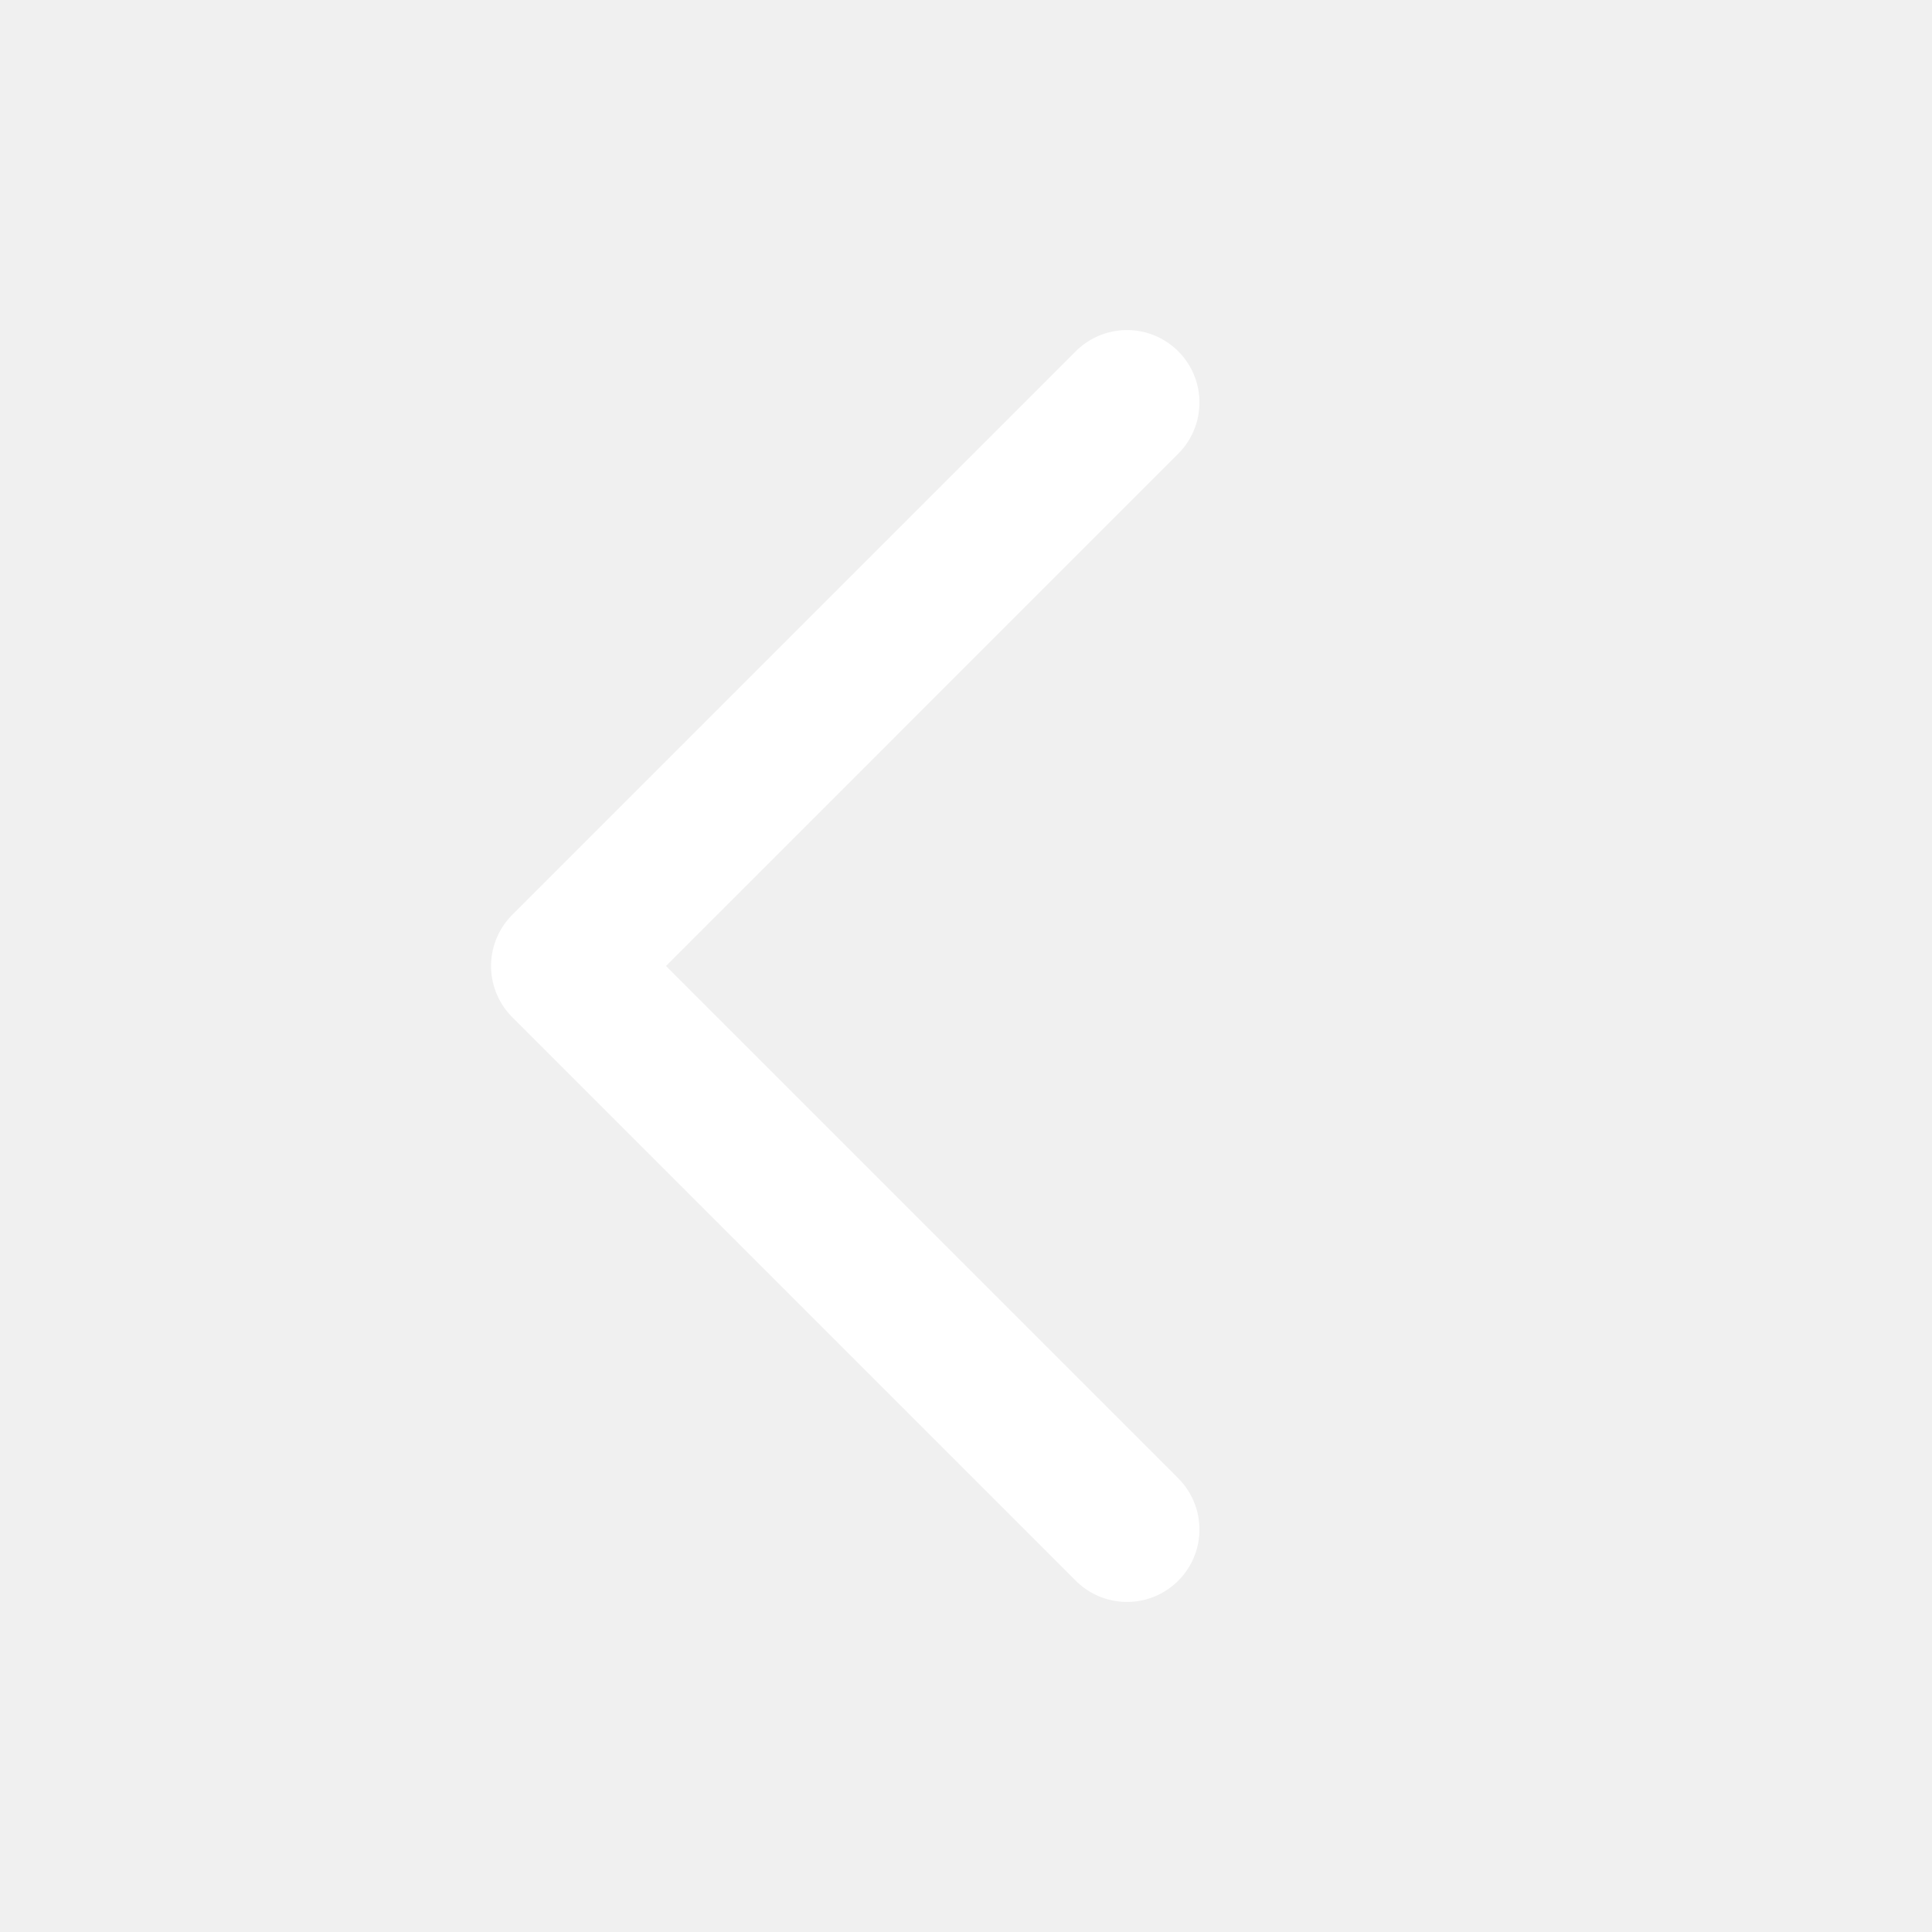
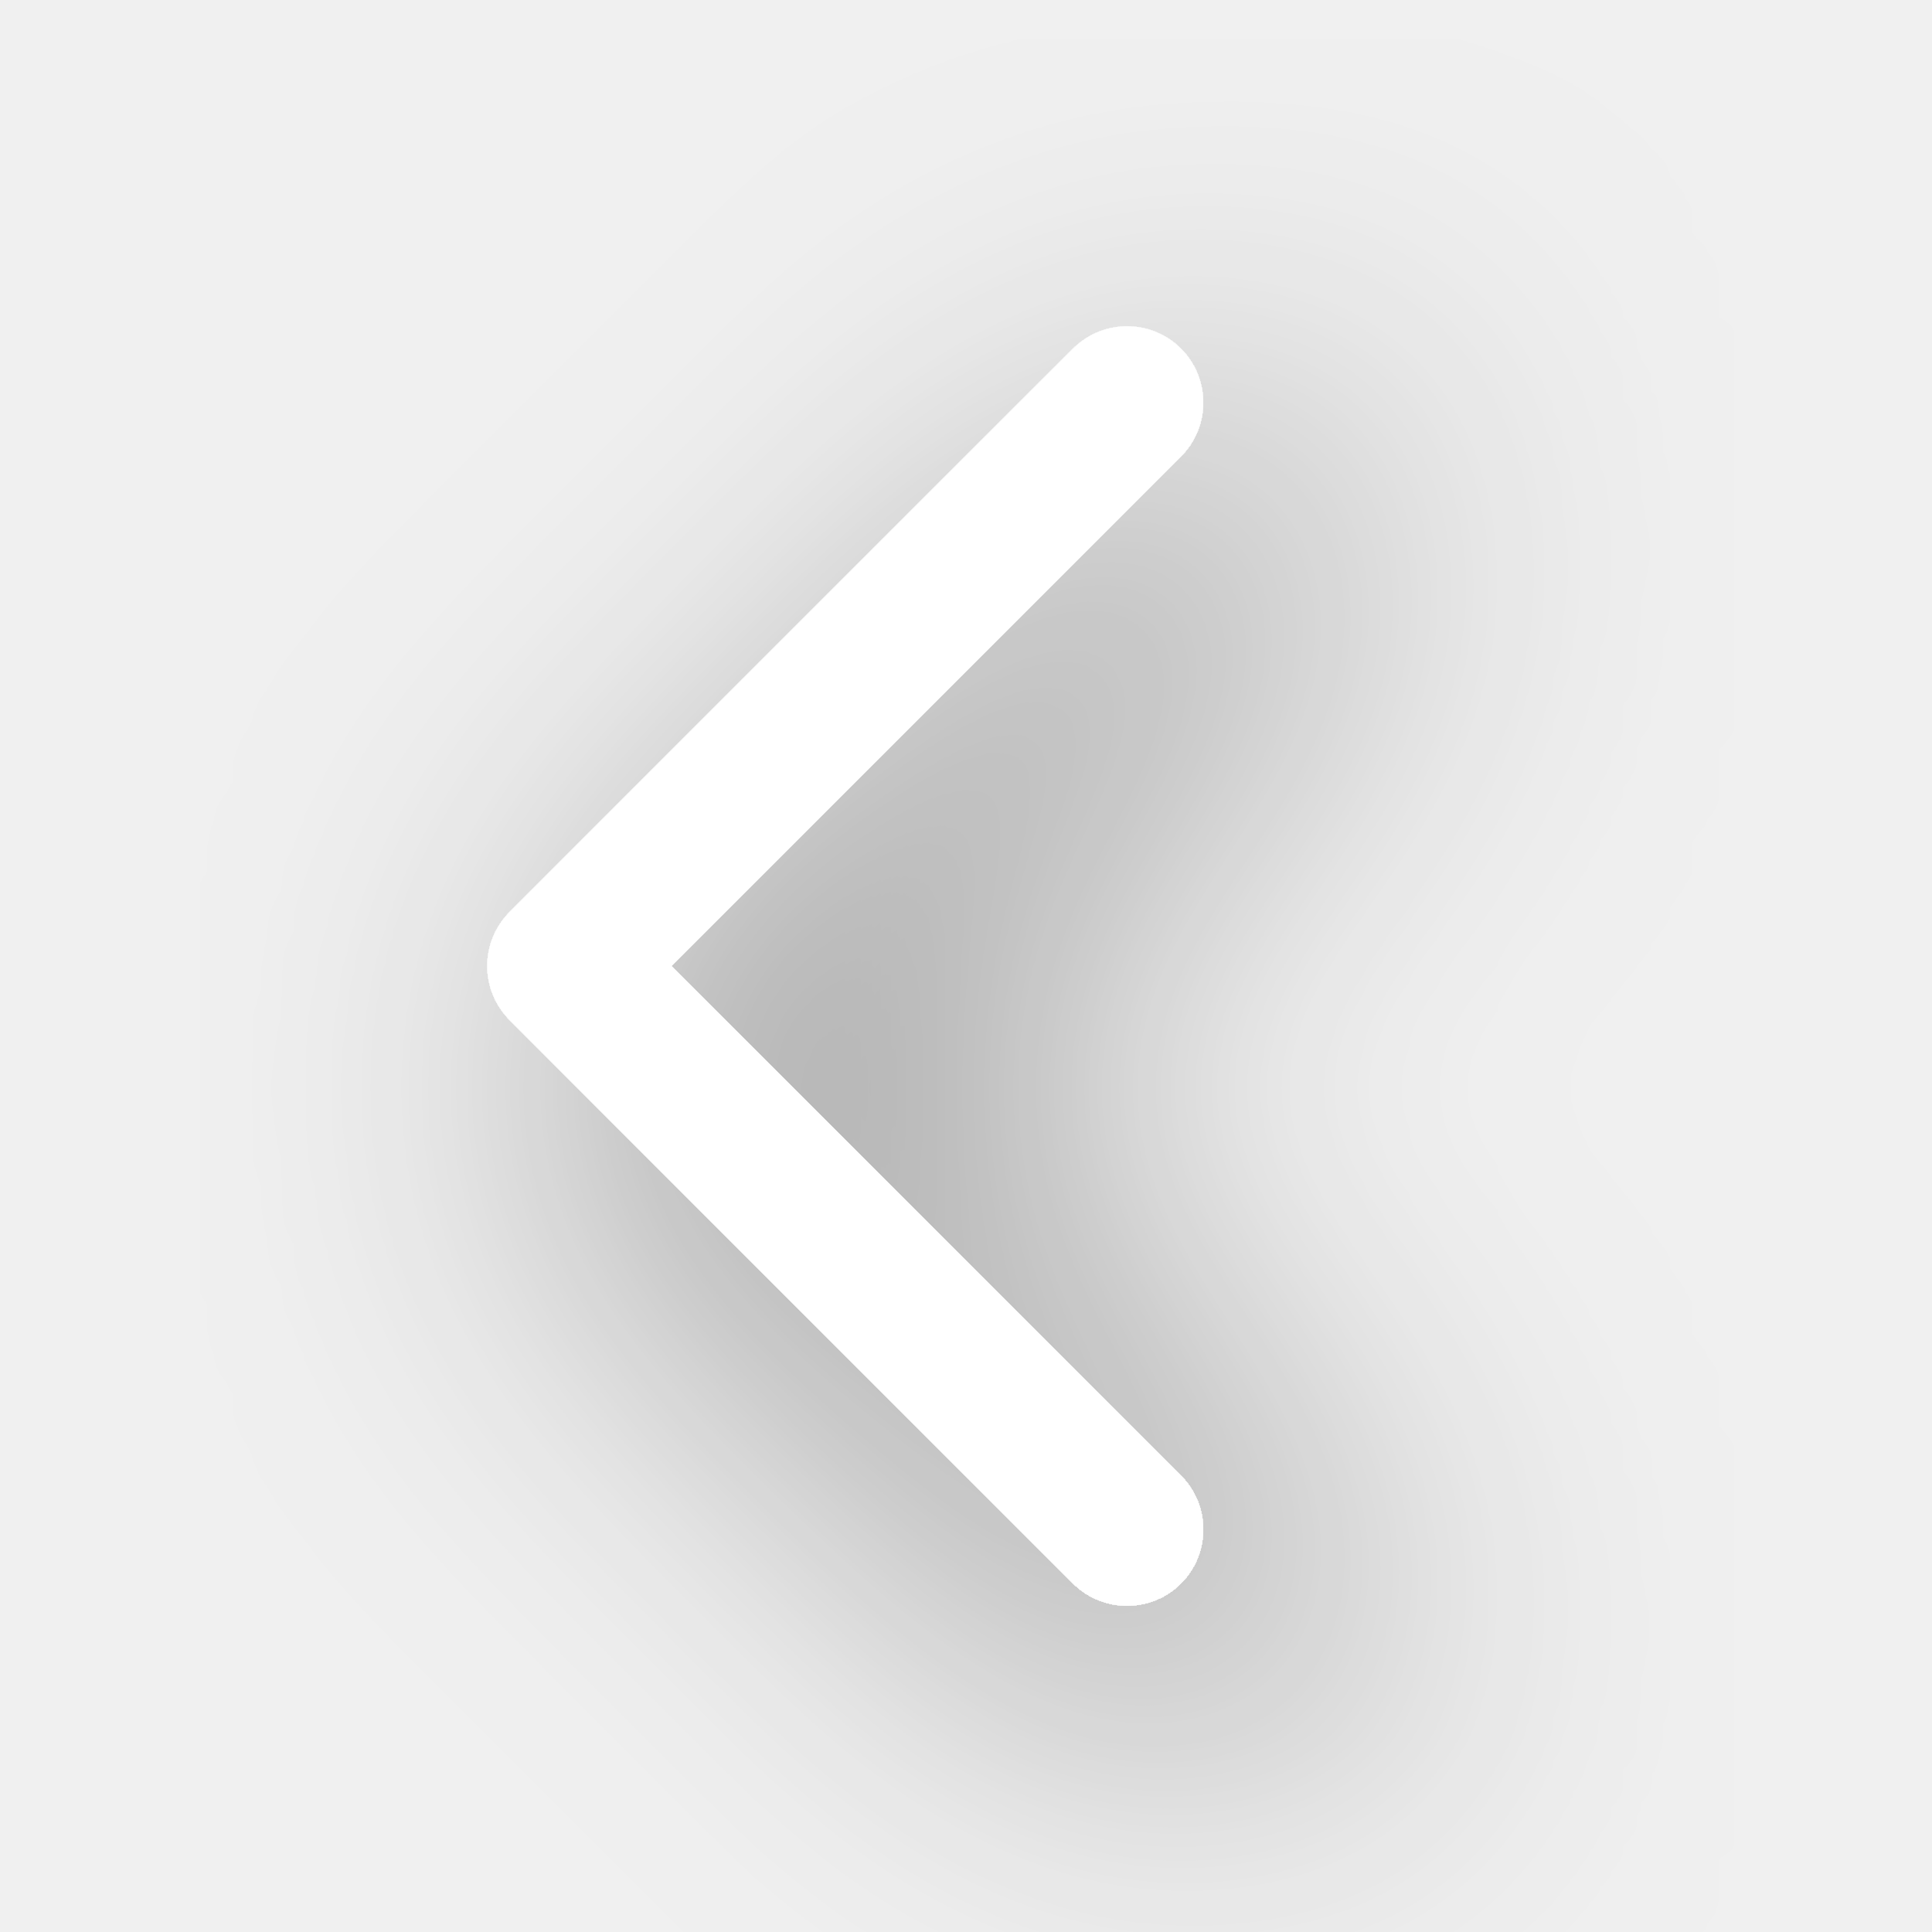
- <svg xmlns="http://www.w3.org/2000/svg" preserveAspectRatio="none" overflow="visible" style="display: block;" width="24" height="24" viewBox="0 0 24 24" fill="none">
-   <g id="Frame">
-     <path id="Vector" d="M14 5L7 12L14 19" stroke-width="1.8" stroke-linecap="round" stroke-linejoin="round" stroke="white" />
+ <svg xmlns="http://www.w3.org/2000/svg" preserveAspectRatio="none" overflow="visible" style="display: block;" width="38.024" height="38.024" viewBox="0 0 38.024 38.024" fill="none">
+   <g id="Frame" clip-path="url(#clip0_0_43)">
+     <g id="Vector" filter="url(#filter0_d_0_43)">
+       <path d="M22.181 7.922L11.09 19.012L22.181 30.103" stroke-width="3" stroke-linecap="round" stroke-linejoin="round" stroke="white" />
+     </g>
  </g>
+   <defs>
+     <filter id="filter0_d_0_43" x="3.95" y="0.782" width="30.17" height="41.261" filterUnits="userSpaceOnUse" color-interpolation-filters="sRGB">
+       <feFlood flood-opacity="0" result="BackgroundImageFix" />
+       <feColorMatrix in="SourceAlpha" type="matrix" values="0 0 0 0 0 0 0 0 0 0 0 0 0 0 0 0 0 0 127 0" result="hardAlpha" />
+       <feOffset dx="2.4" dy="2.4" />
+       <feGaussianBlur stdDeviation="4.02" />
+       <feComposite in2="hardAlpha" operator="out" />
+       <feColorMatrix type="matrix" values="0 0 0 0 0 0 0 0 0 0 0 0 0 0 0 0 0 0 0.63 0" />
+       <feBlend mode="normal" in2="BackgroundImageFix" result="effect1_dropShadow_0_43" />
+       <feBlend mode="normal" in="SourceGraphic" in2="effect1_dropShadow_0_43" result="shape" />
+     </filter>
+     <clipPath id="clip0_0_43">
+       <rect width="38.024" height="38.024" fill="white" />
+     </clipPath>
+   </defs>
</svg>
